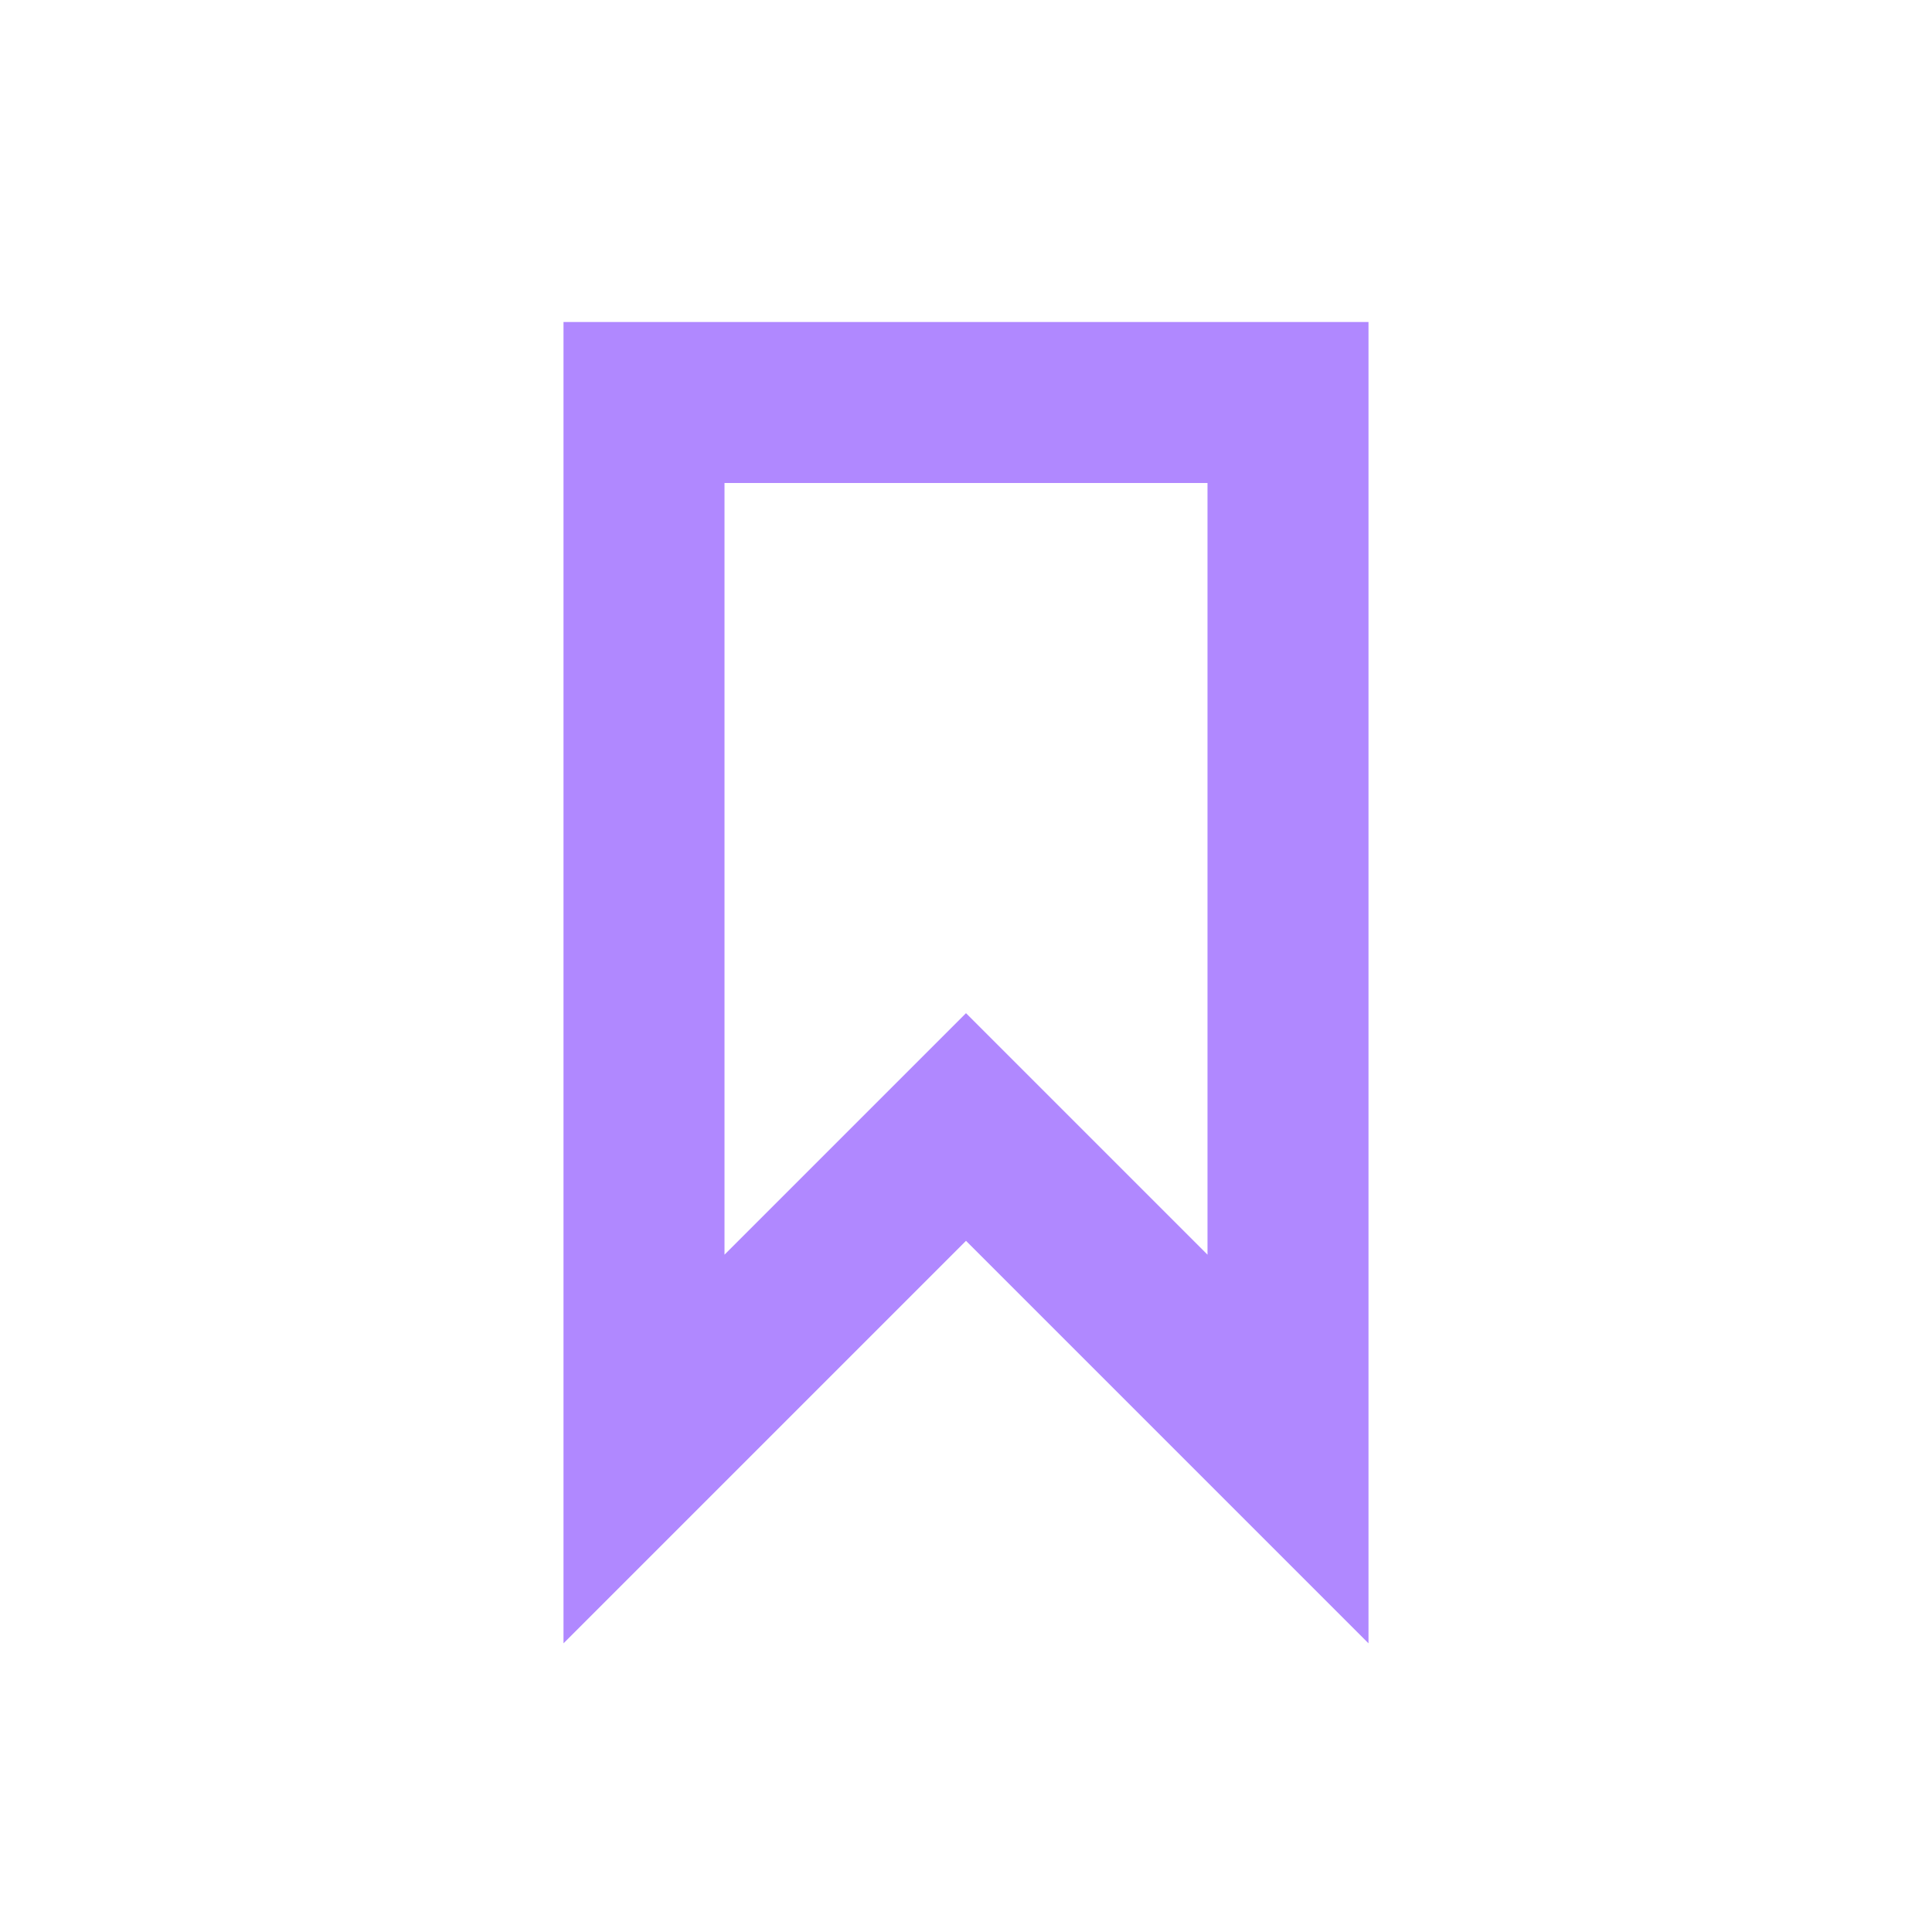
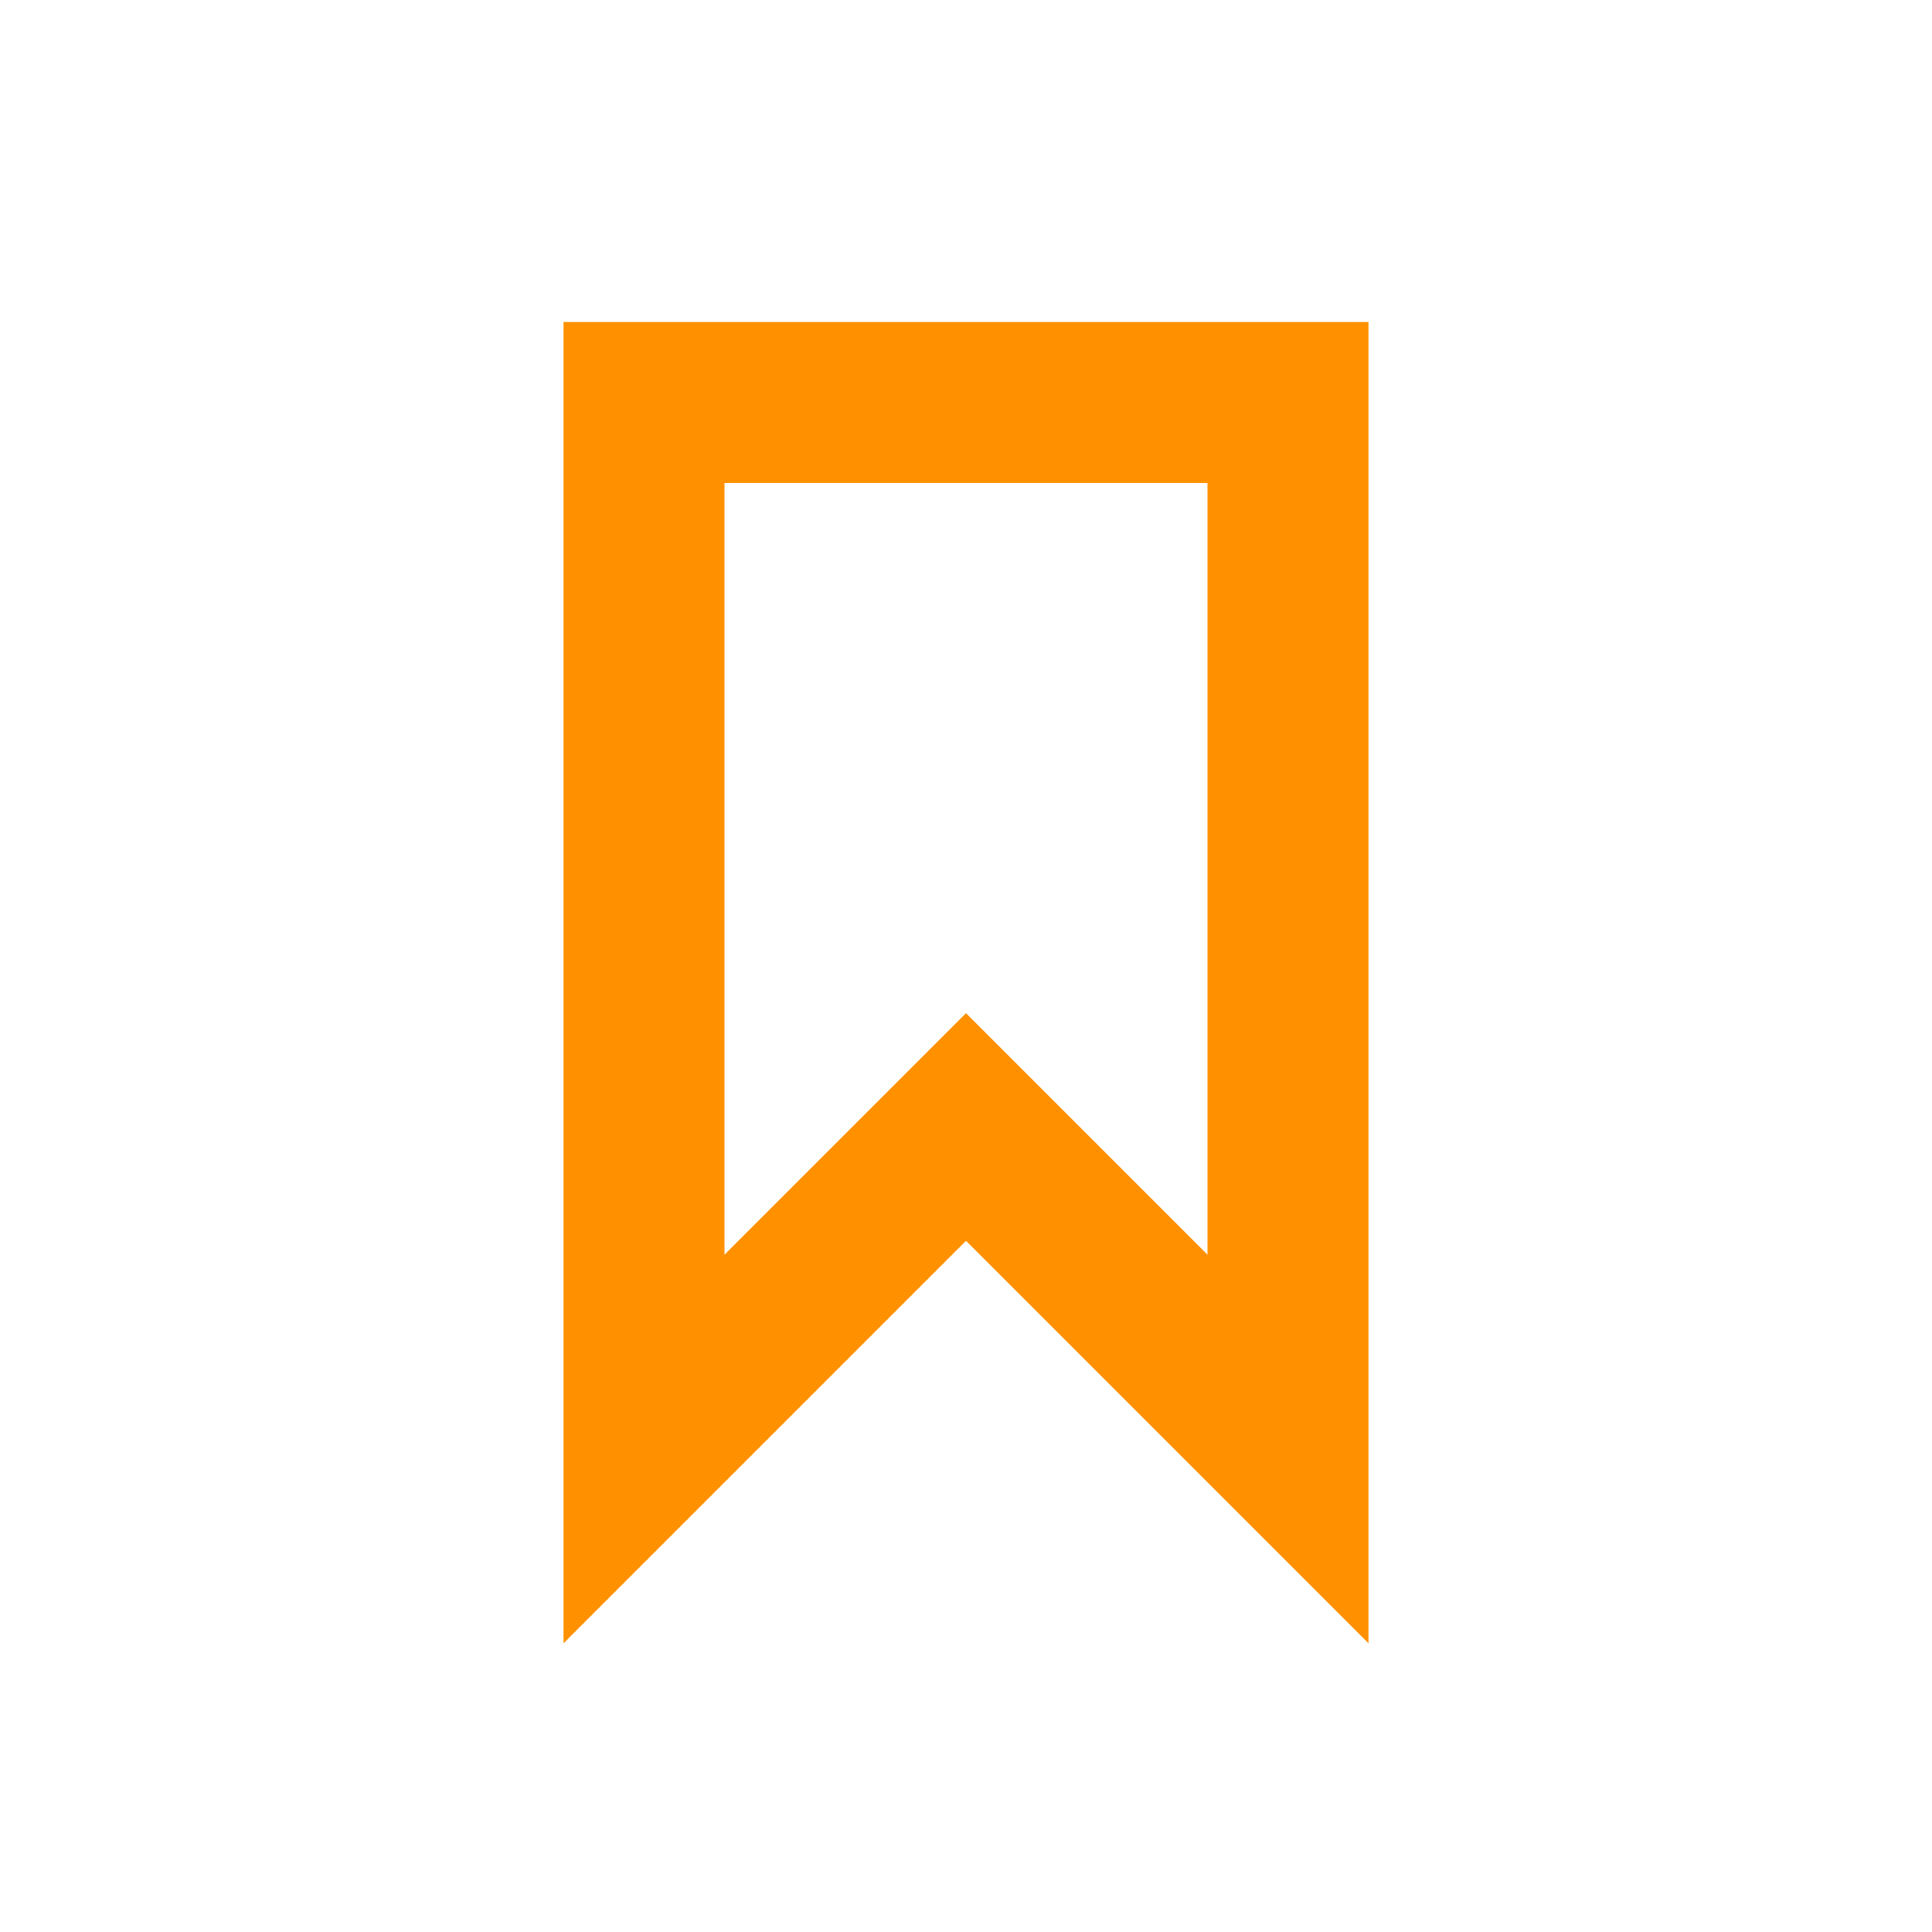
<svg xmlns="http://www.w3.org/2000/svg" width="24px" height="24px" viewBox="0 0 24 24" version="1.1">
  <g id="Artboard" stroke="none" stroke-width="1" fill="none" fill-rule="evenodd">
    <g id="ic-label-liliac" transform="translate(2, 2)">
-       <g id="Group_8996" transform="translate(5, 2)" fill="#B088FF" fill-rule="nonzero">
+       <g id="Group_8996" transform="translate(5, 2)" fill="#FF9000" fill-rule="nonzero">
        <path d="M10,16.414 L5,11.414 L0,16.414 L0,0 L10,0 L10,16.414 Z M5,8.586 L8,11.586 L8,2 L2,2 L2,11.586 L5,8.586 Z" id="Path_18961" />
      </g>
      <polygon id="Rectangle_4641" points="0 0 20 0 20 20 0 20" />
    </g>
  </g>
</svg>
